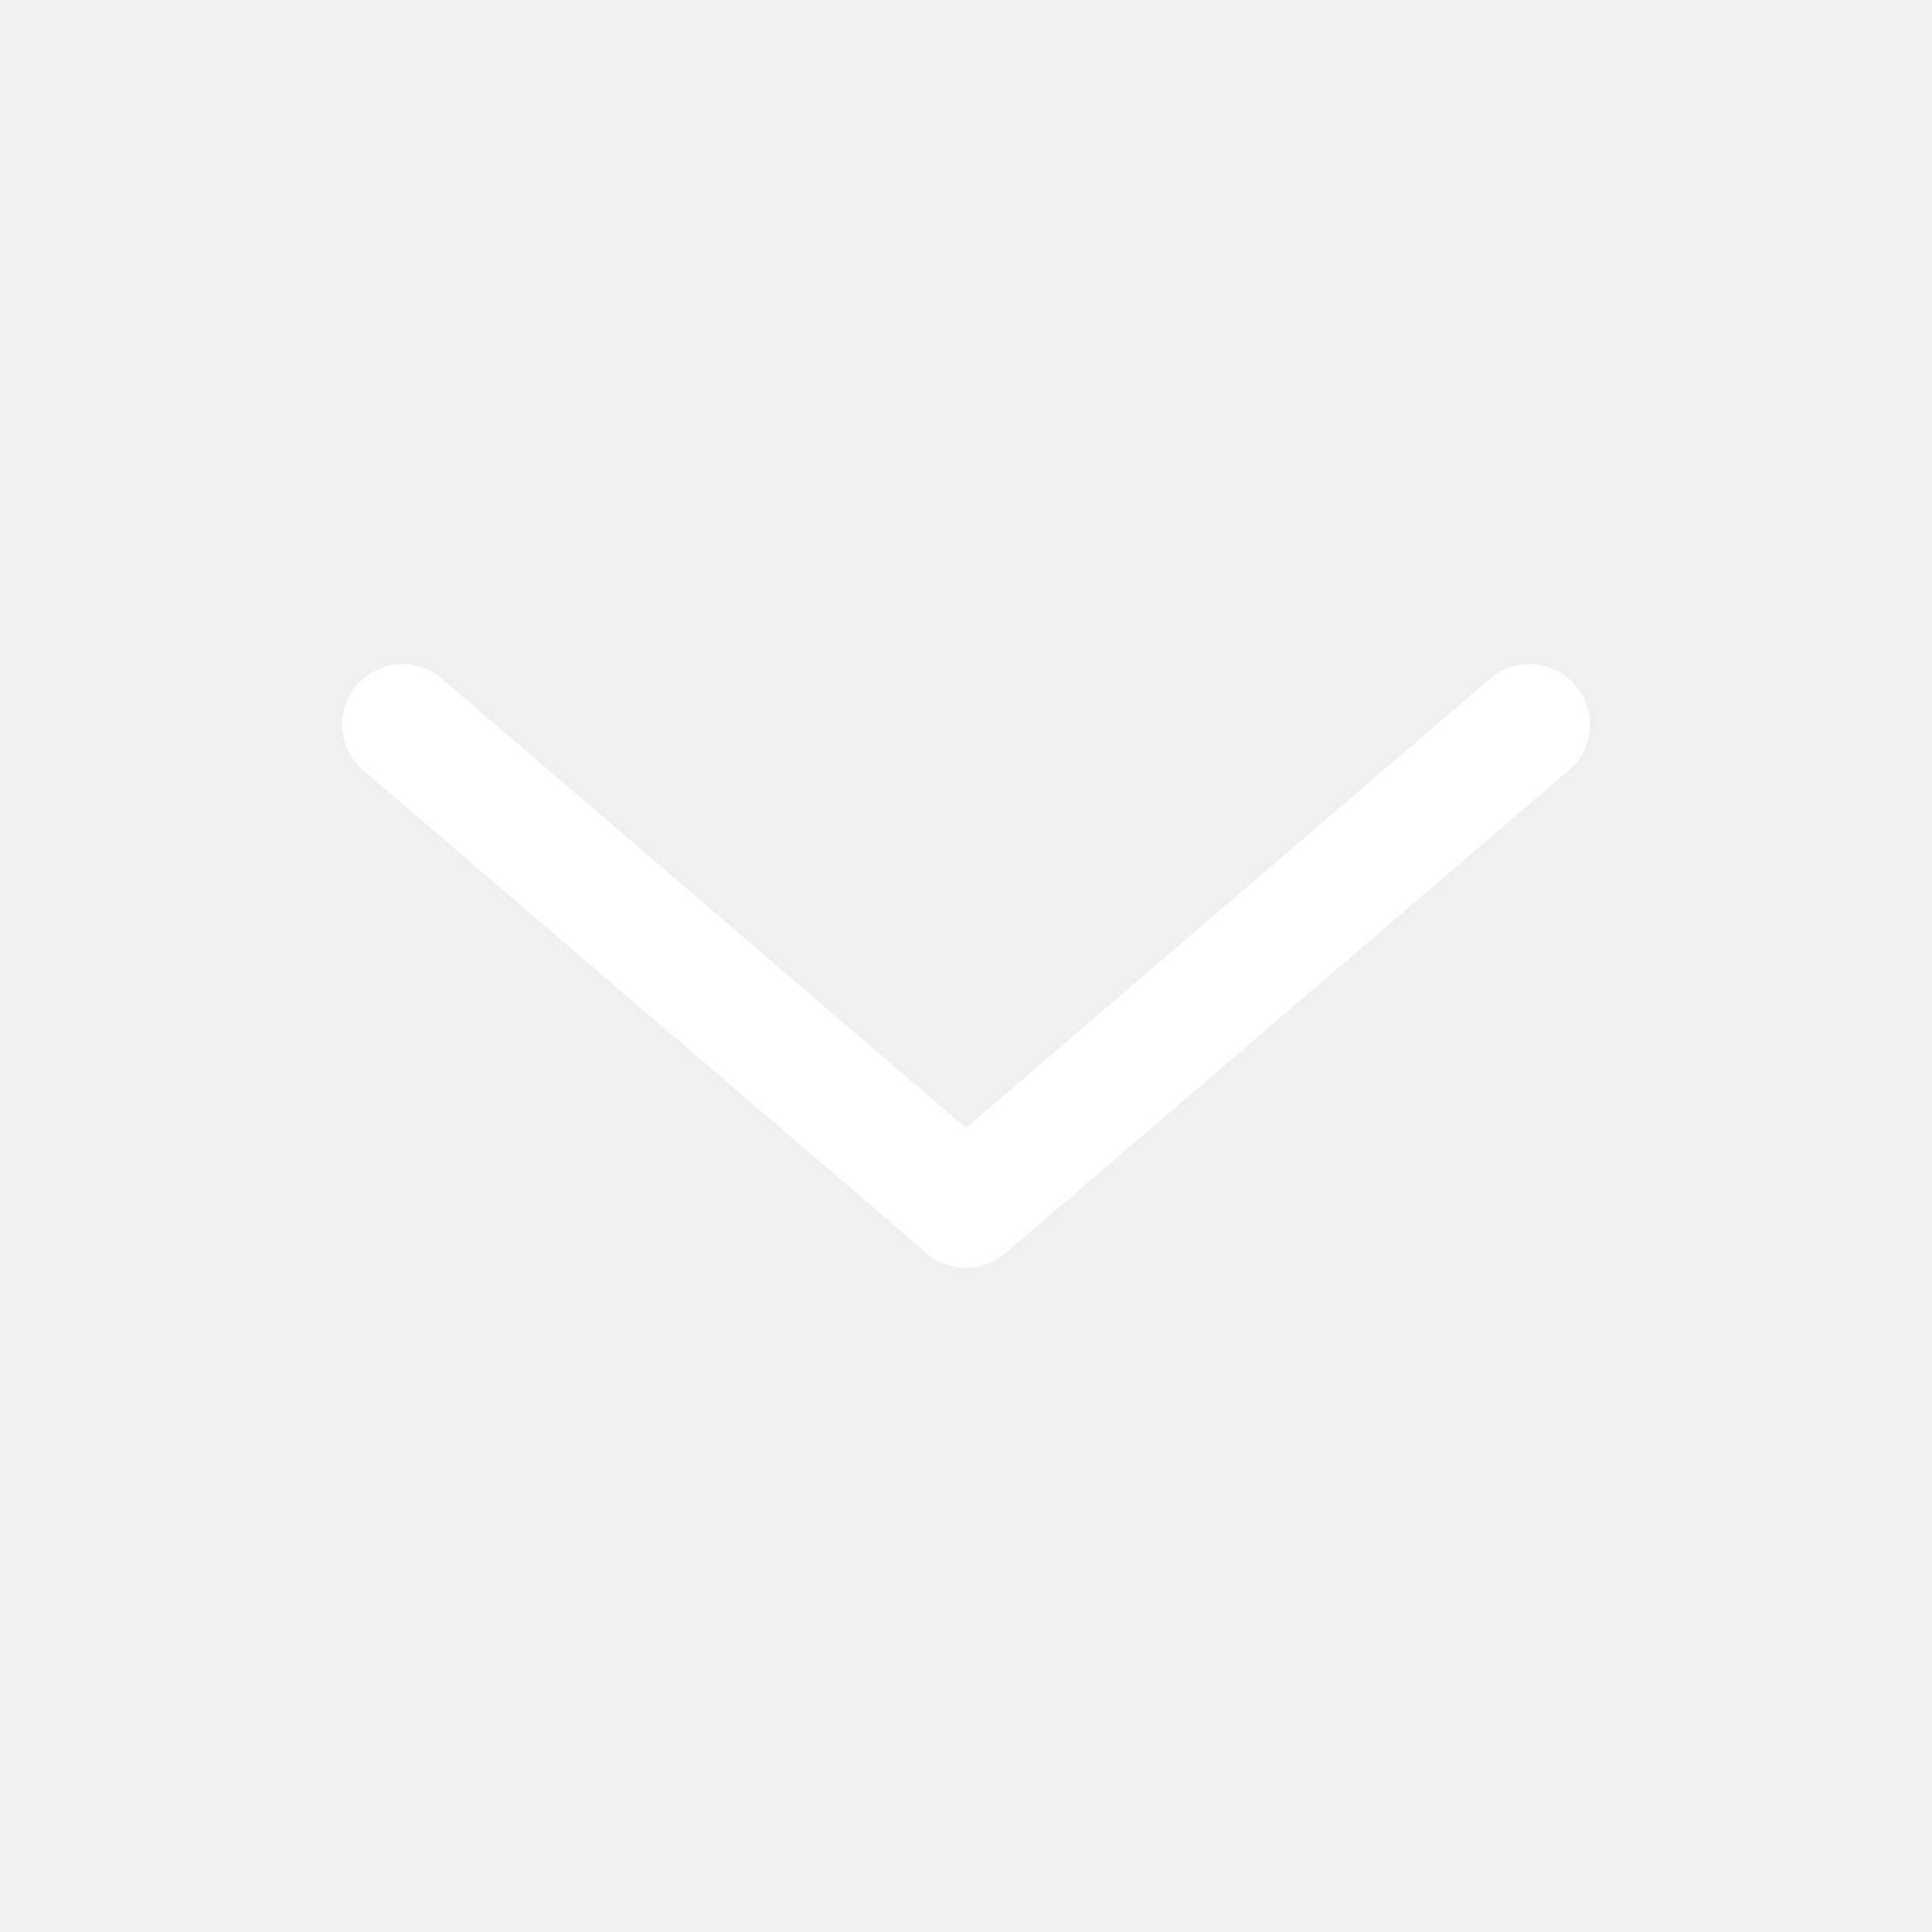
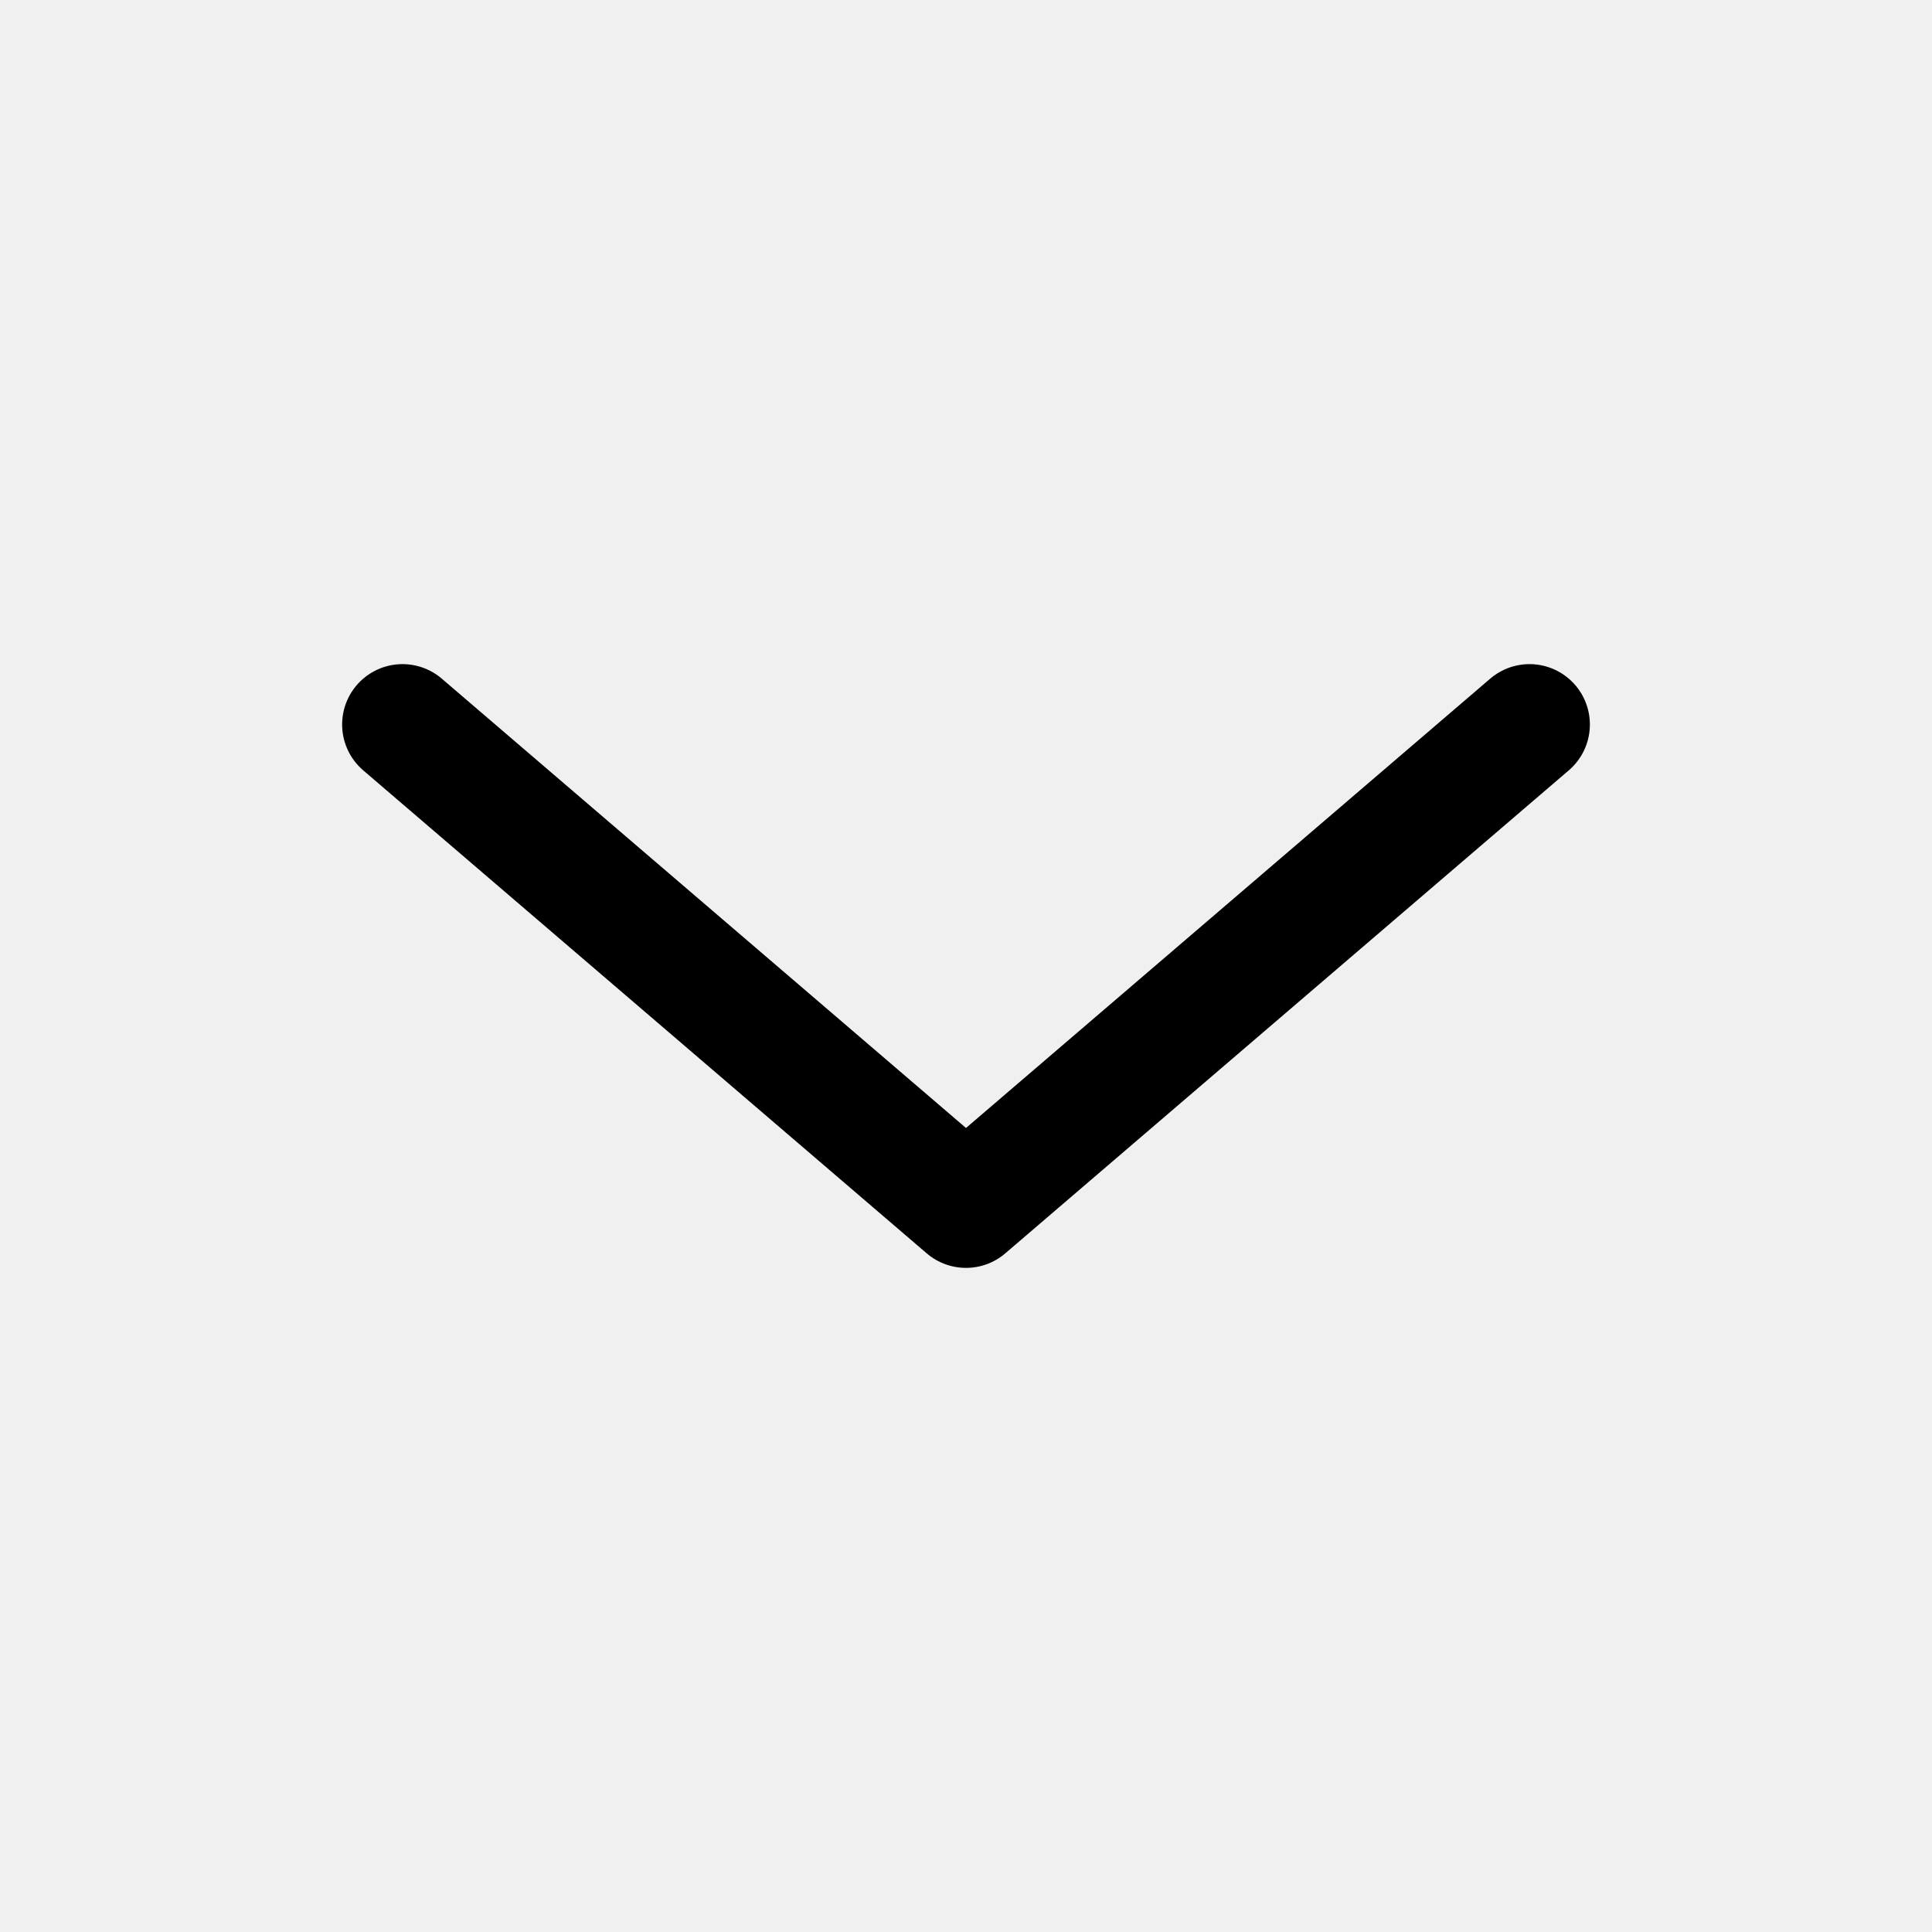
<svg xmlns="http://www.w3.org/2000/svg" width="30" height="30" viewBox="0 0 24 24" fill="none">
-   <path d="m19 9-7 6-7-6" stroke="#fff" stroke-width="1.5" stroke-linecap="round" stroke-linejoin="round" />
+   <path d="m19 9-7 6-7-6" stroke="currentColor" stroke-width="1.5" stroke-linecap="round" stroke-linejoin="round" />
</svg>
